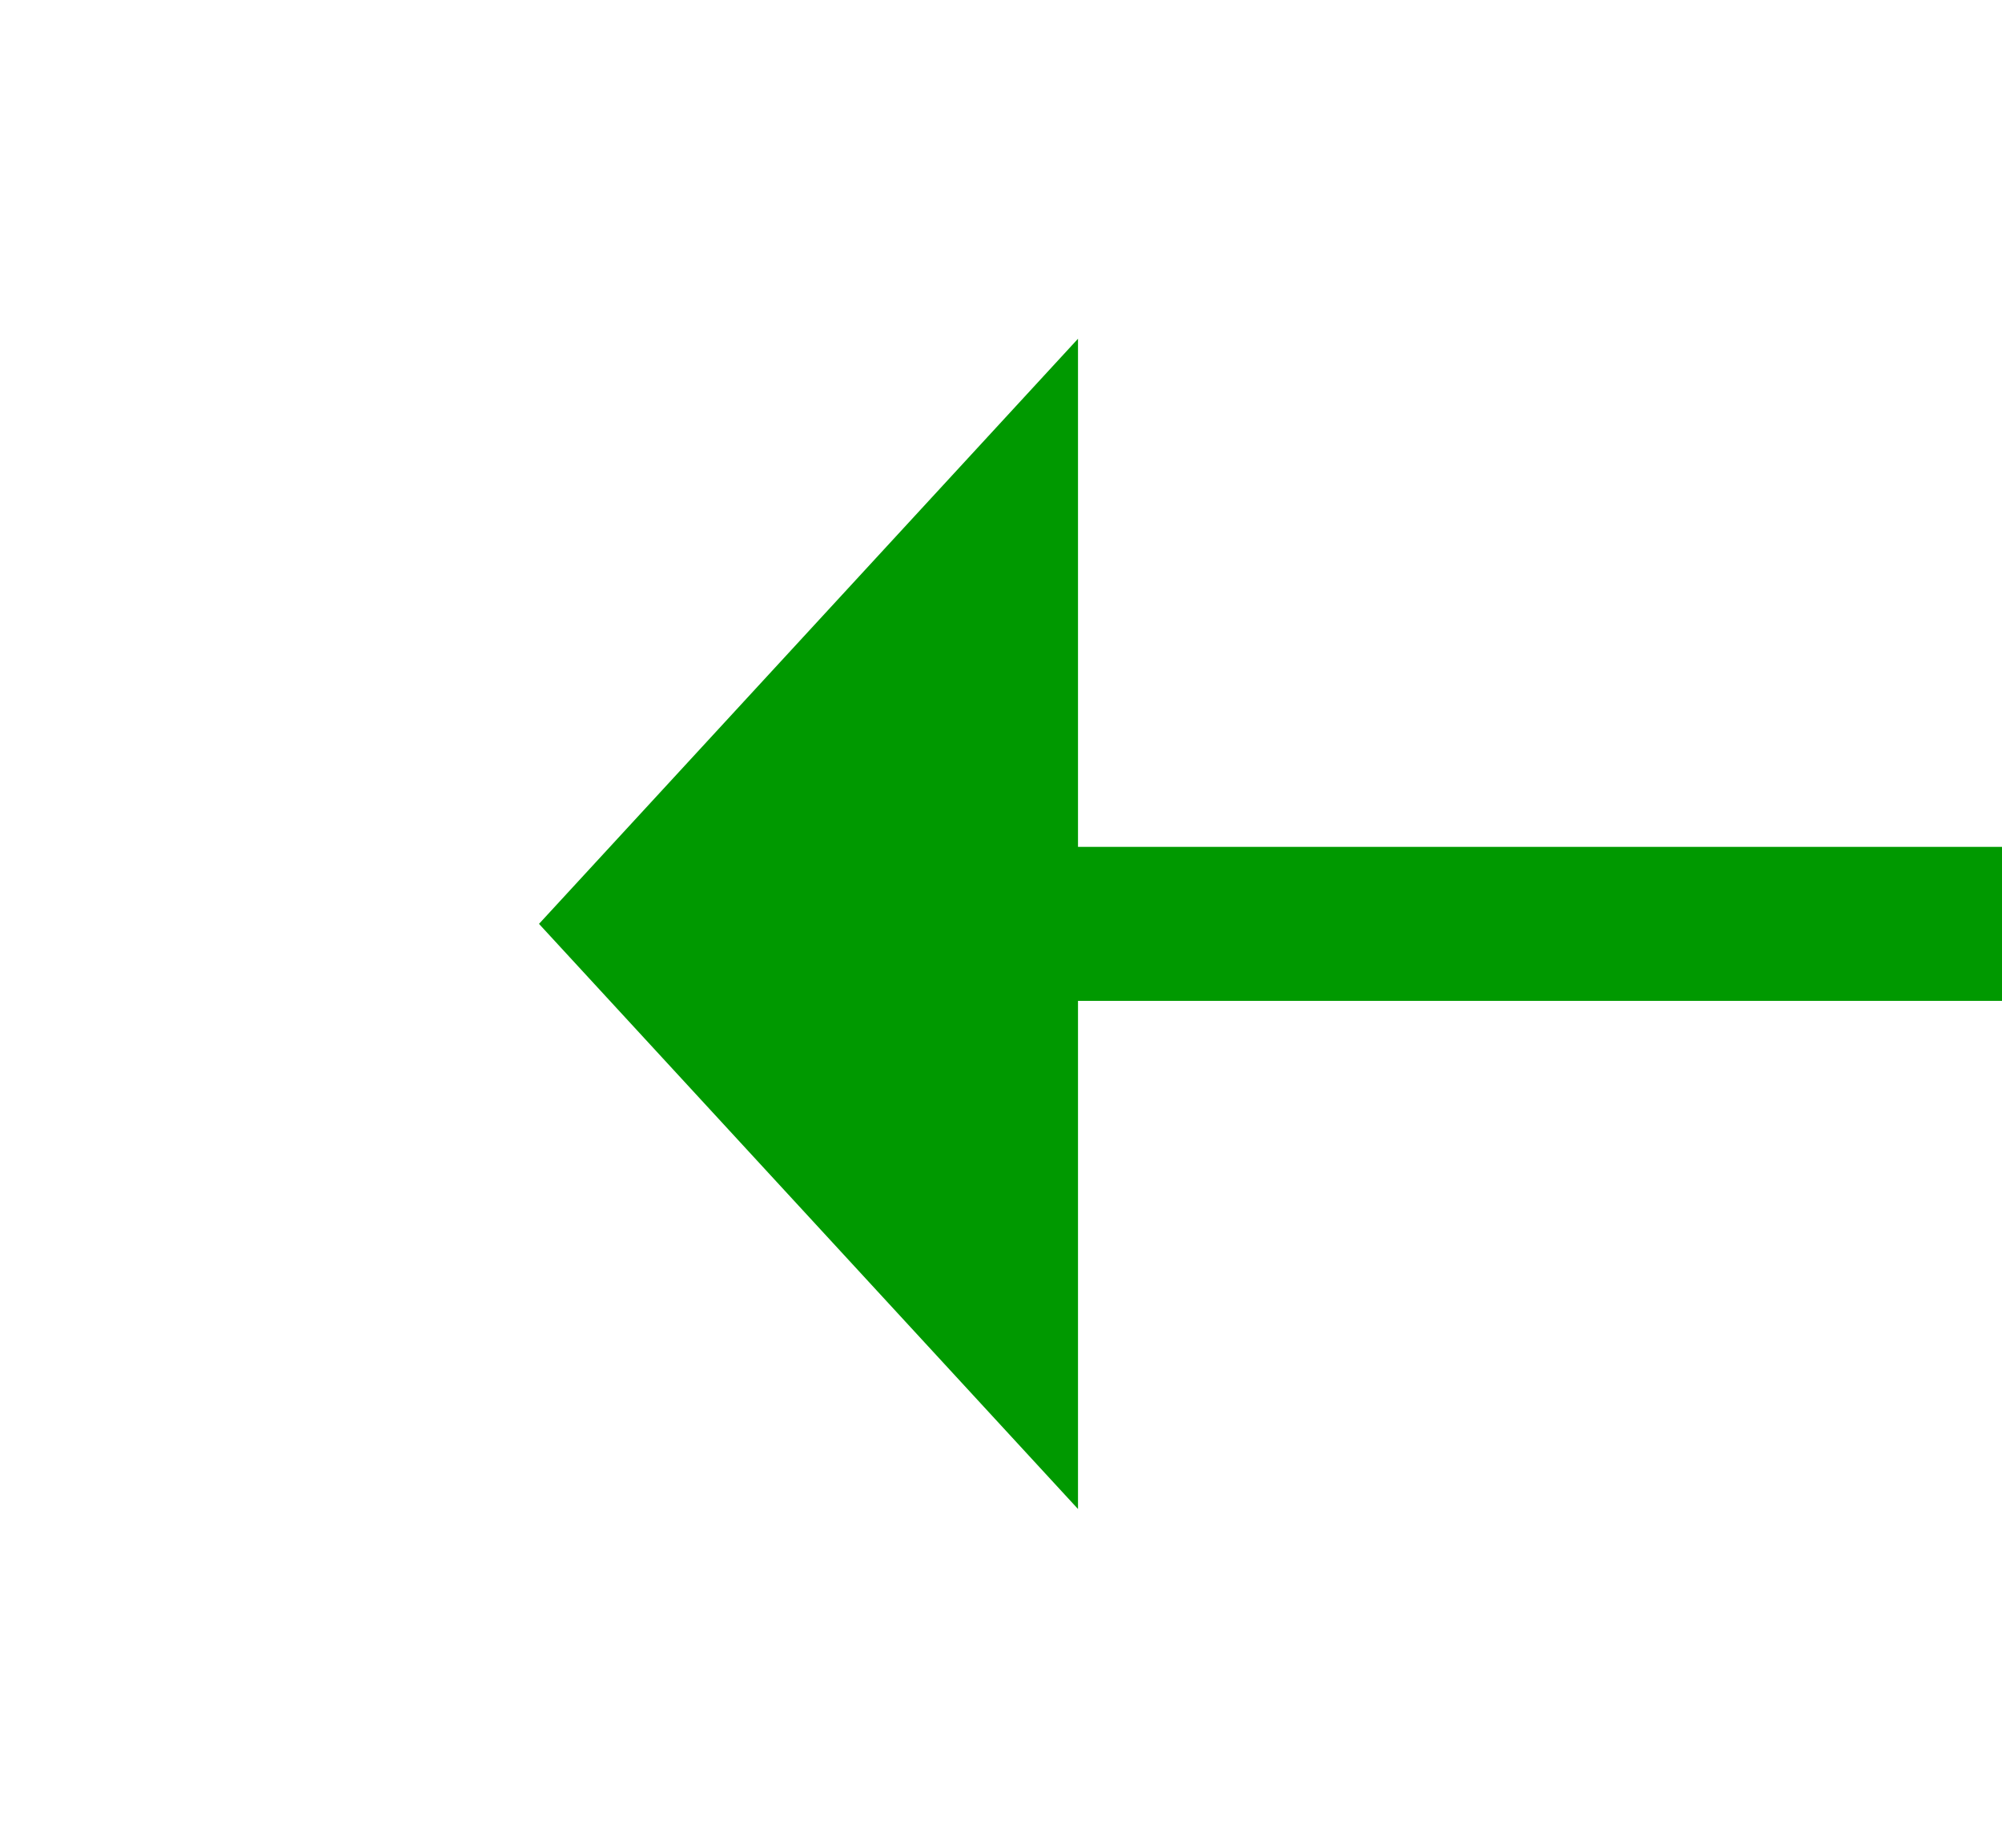
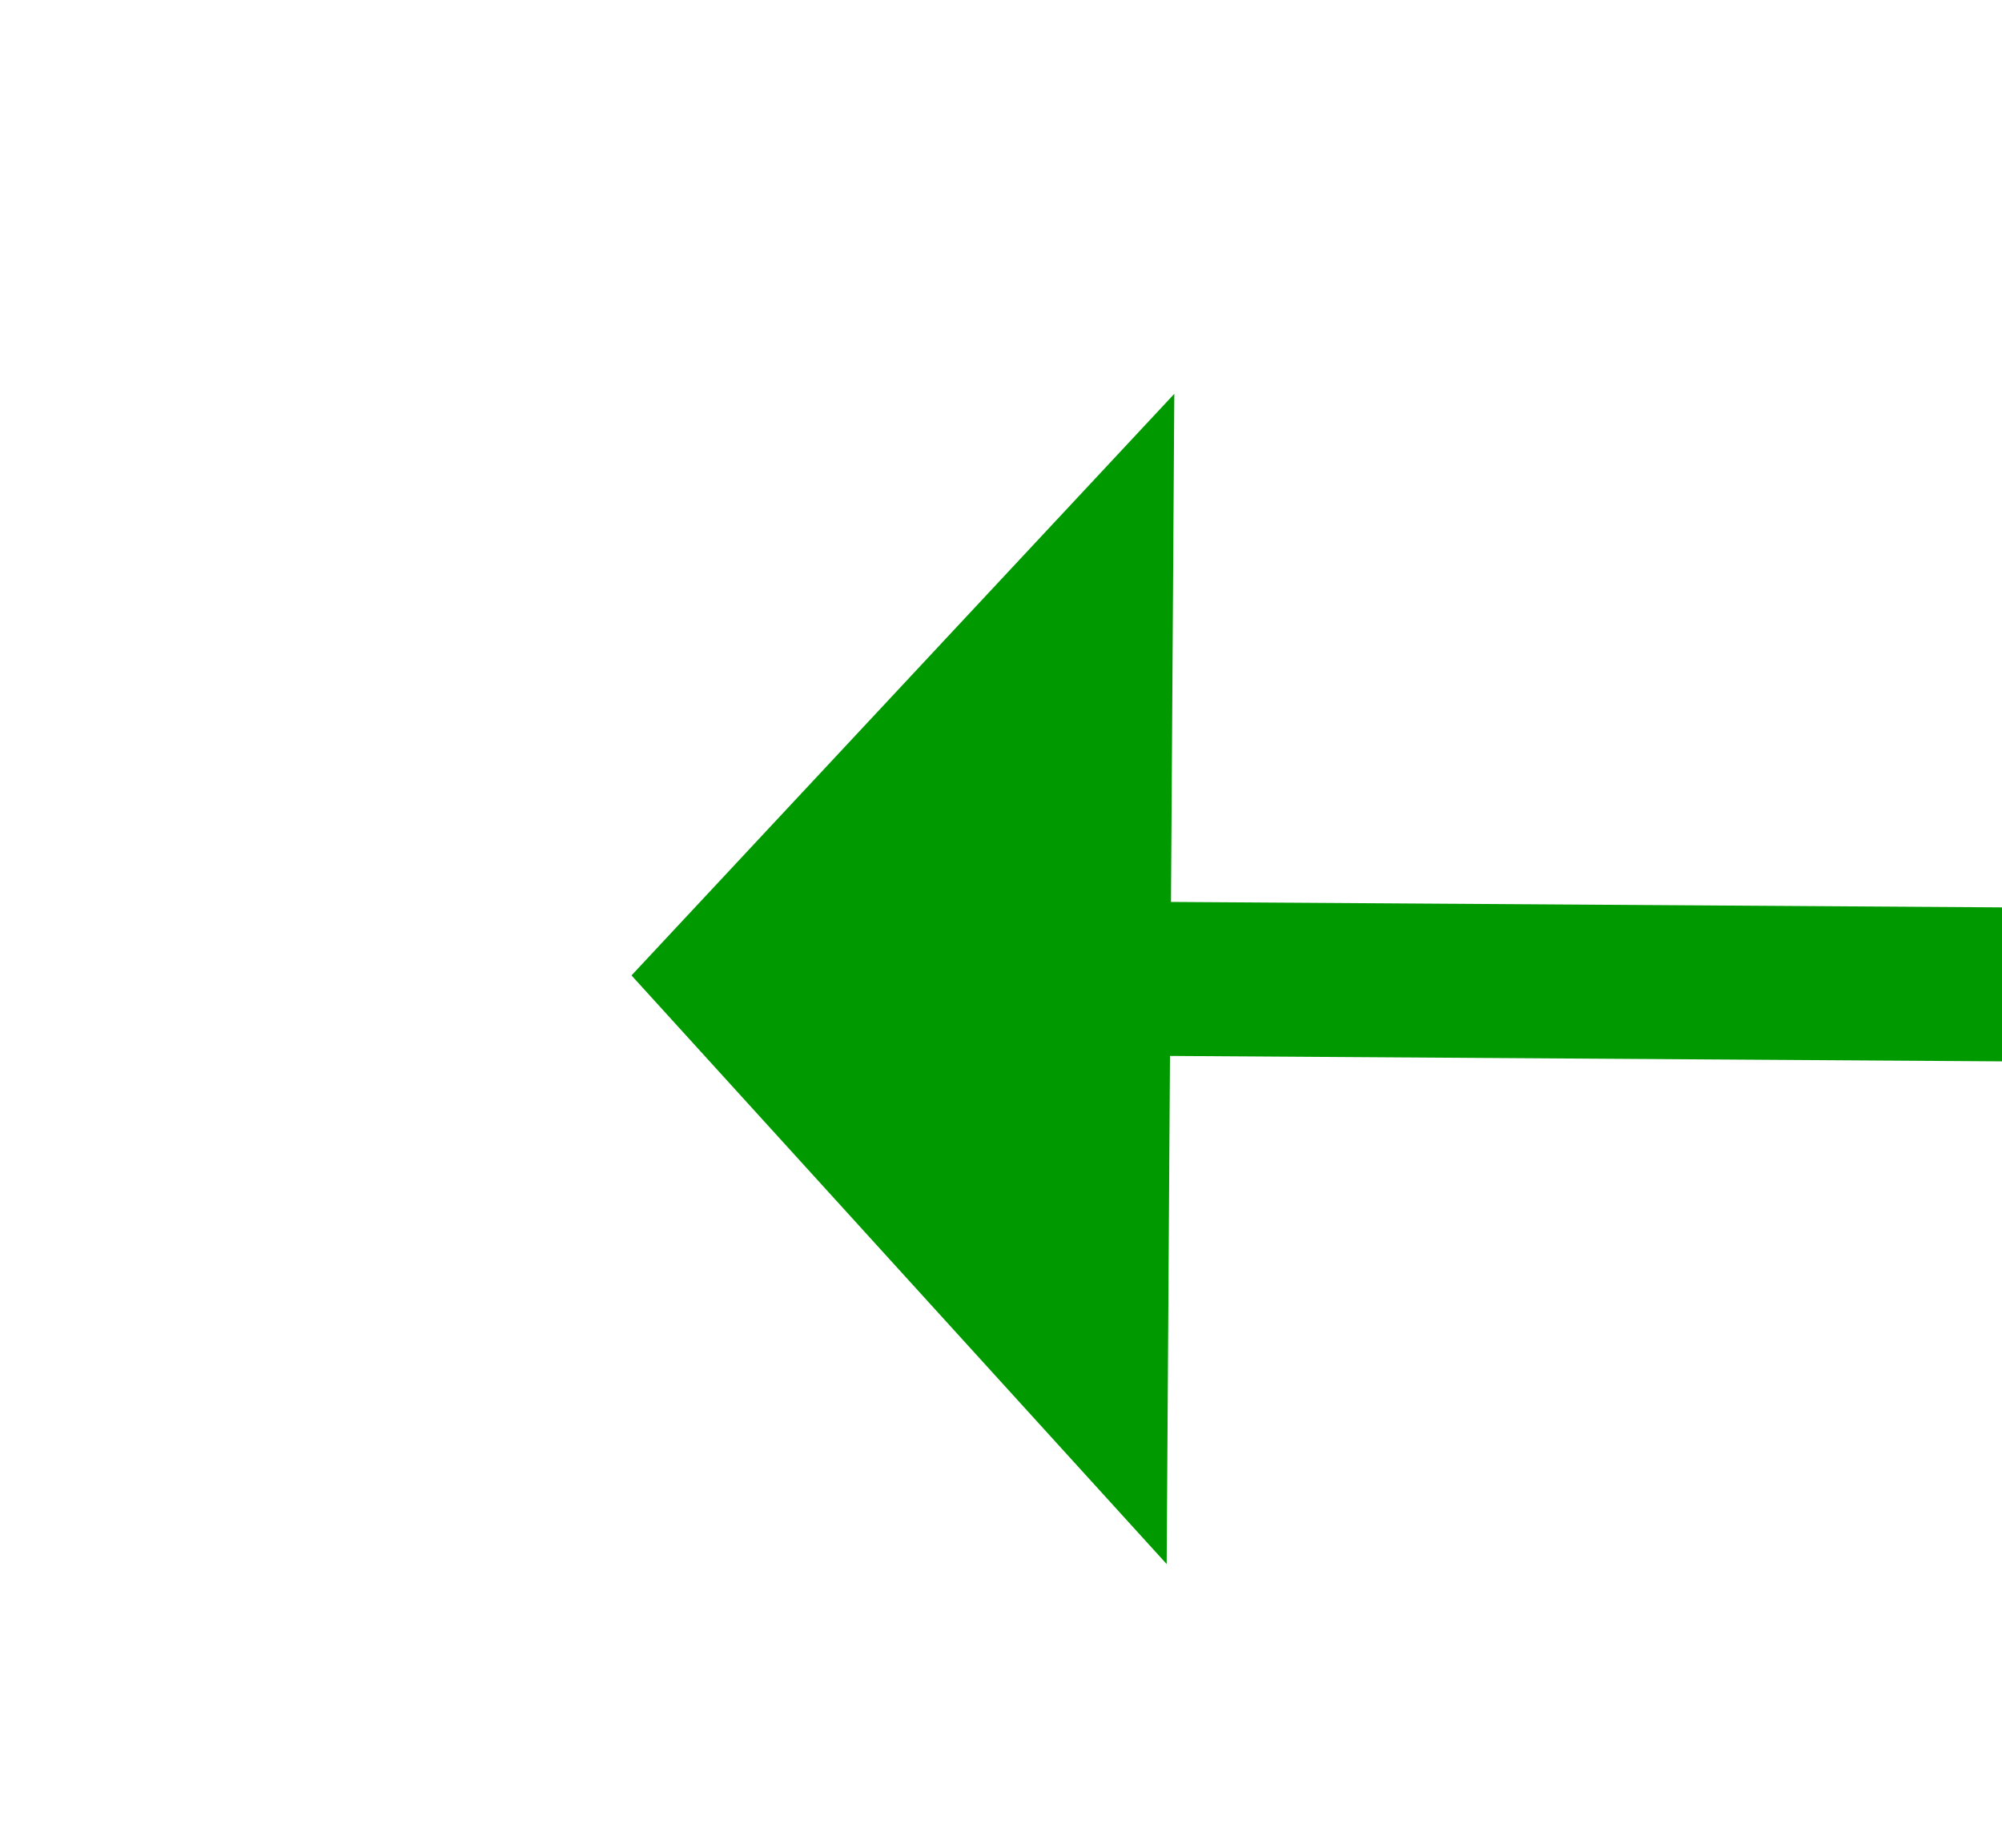
- <svg xmlns="http://www.w3.org/2000/svg" version="1.1" width="26px" height="24px" preserveAspectRatio="xMinYMid meet" viewBox="892 395  26 22">
-   <g transform="matrix(0 1 -1 0 1311 -499 )">
-     <path d="M 897.4 405  L 905 412  L 912.6 405  L 897.4 405  Z " fill-rule="nonzero" fill="#009900" stroke="none" />
-     <path d="M 905 253  L 905 406  " stroke-width="2" stroke="#009900" fill="none" />
+ <svg xmlns="http://www.w3.org/2000/svg" version="1.1" width="26px" height="24px" preserveAspectRatio="xMinYMid meet" viewBox="864 407  26 22">
+   <g transform="matrix(0.1564345 0.9876883 -0.9876883 0.1564345 1152.661 -513.5923 )">
+     <path d="M 883.4 417  L 891 424  L 898.6 417  L 883.4 417  Z " fill-rule="nonzero" fill="#009900" stroke="none" transform="matrix(0.9866452 0.162884 -0.162884 0.9866452 66.87247 -140.6224 )" />
+     <path d="M 891 251  L 891 418  " stroke-width="2" stroke="#009900" fill="none" transform="matrix(0.9866452 0.162884 -0.162884 0.9866452 66.87247 -140.6224 )" />
  </g>
</svg>
